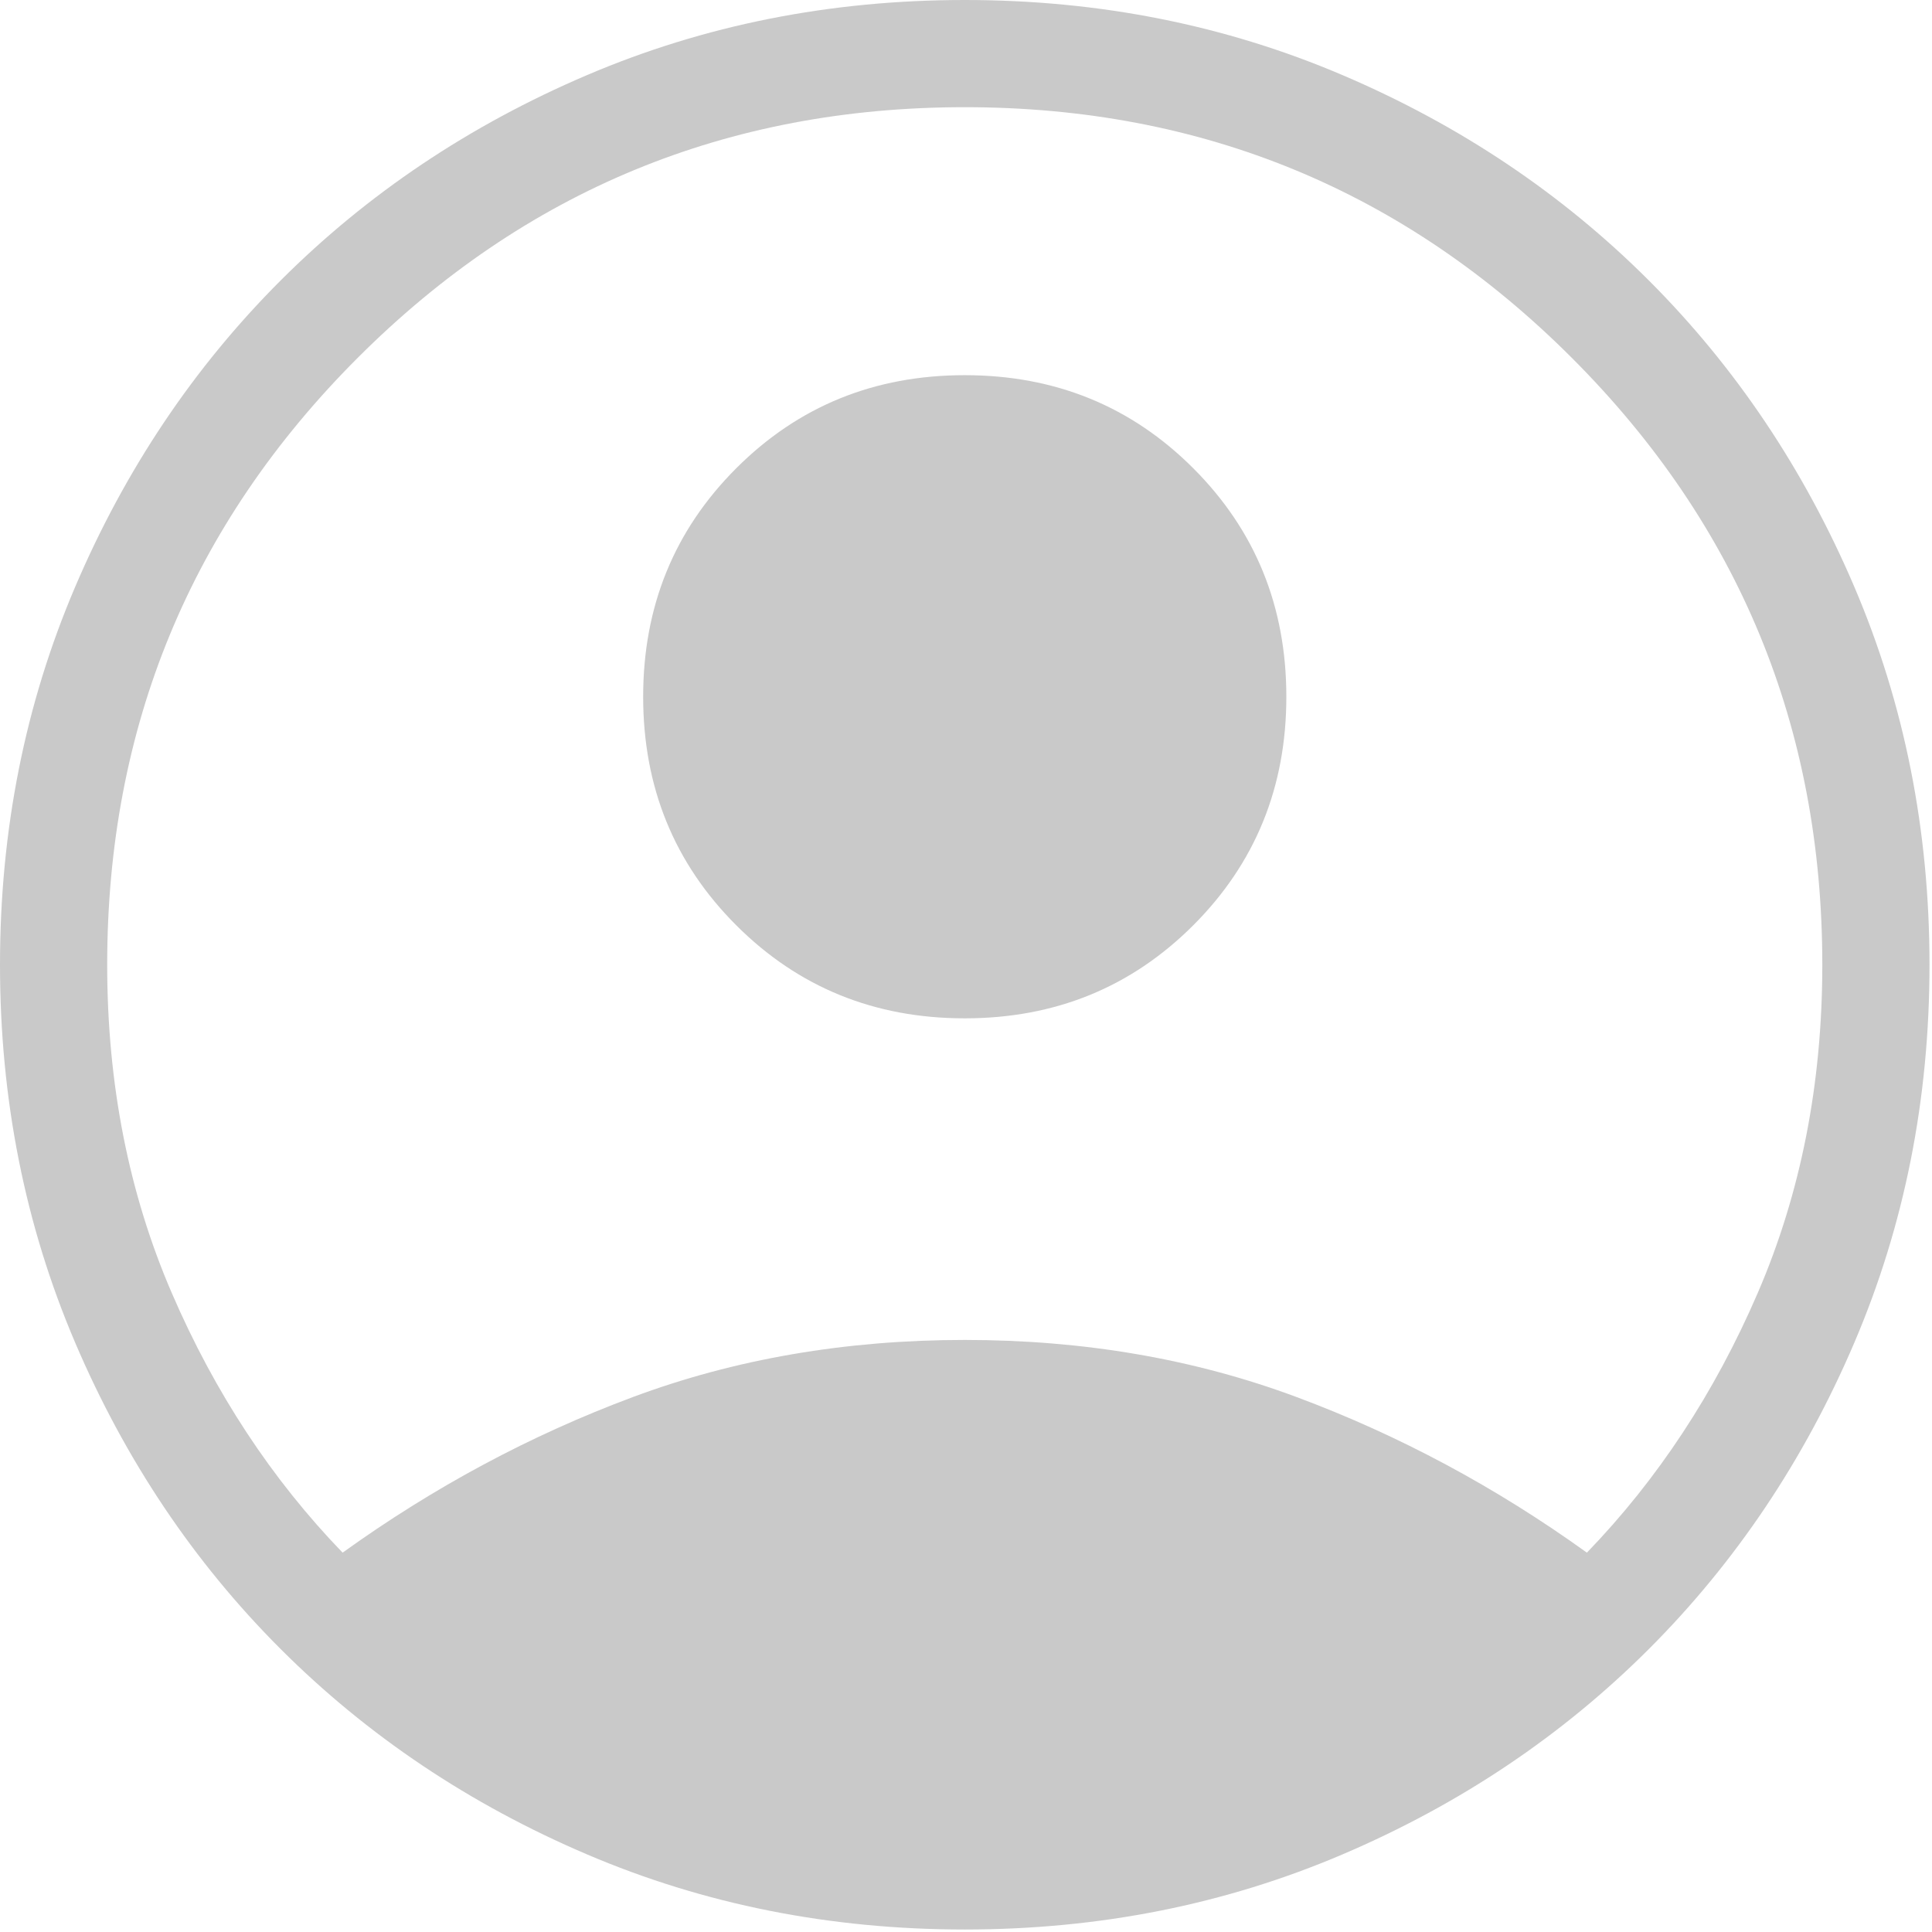
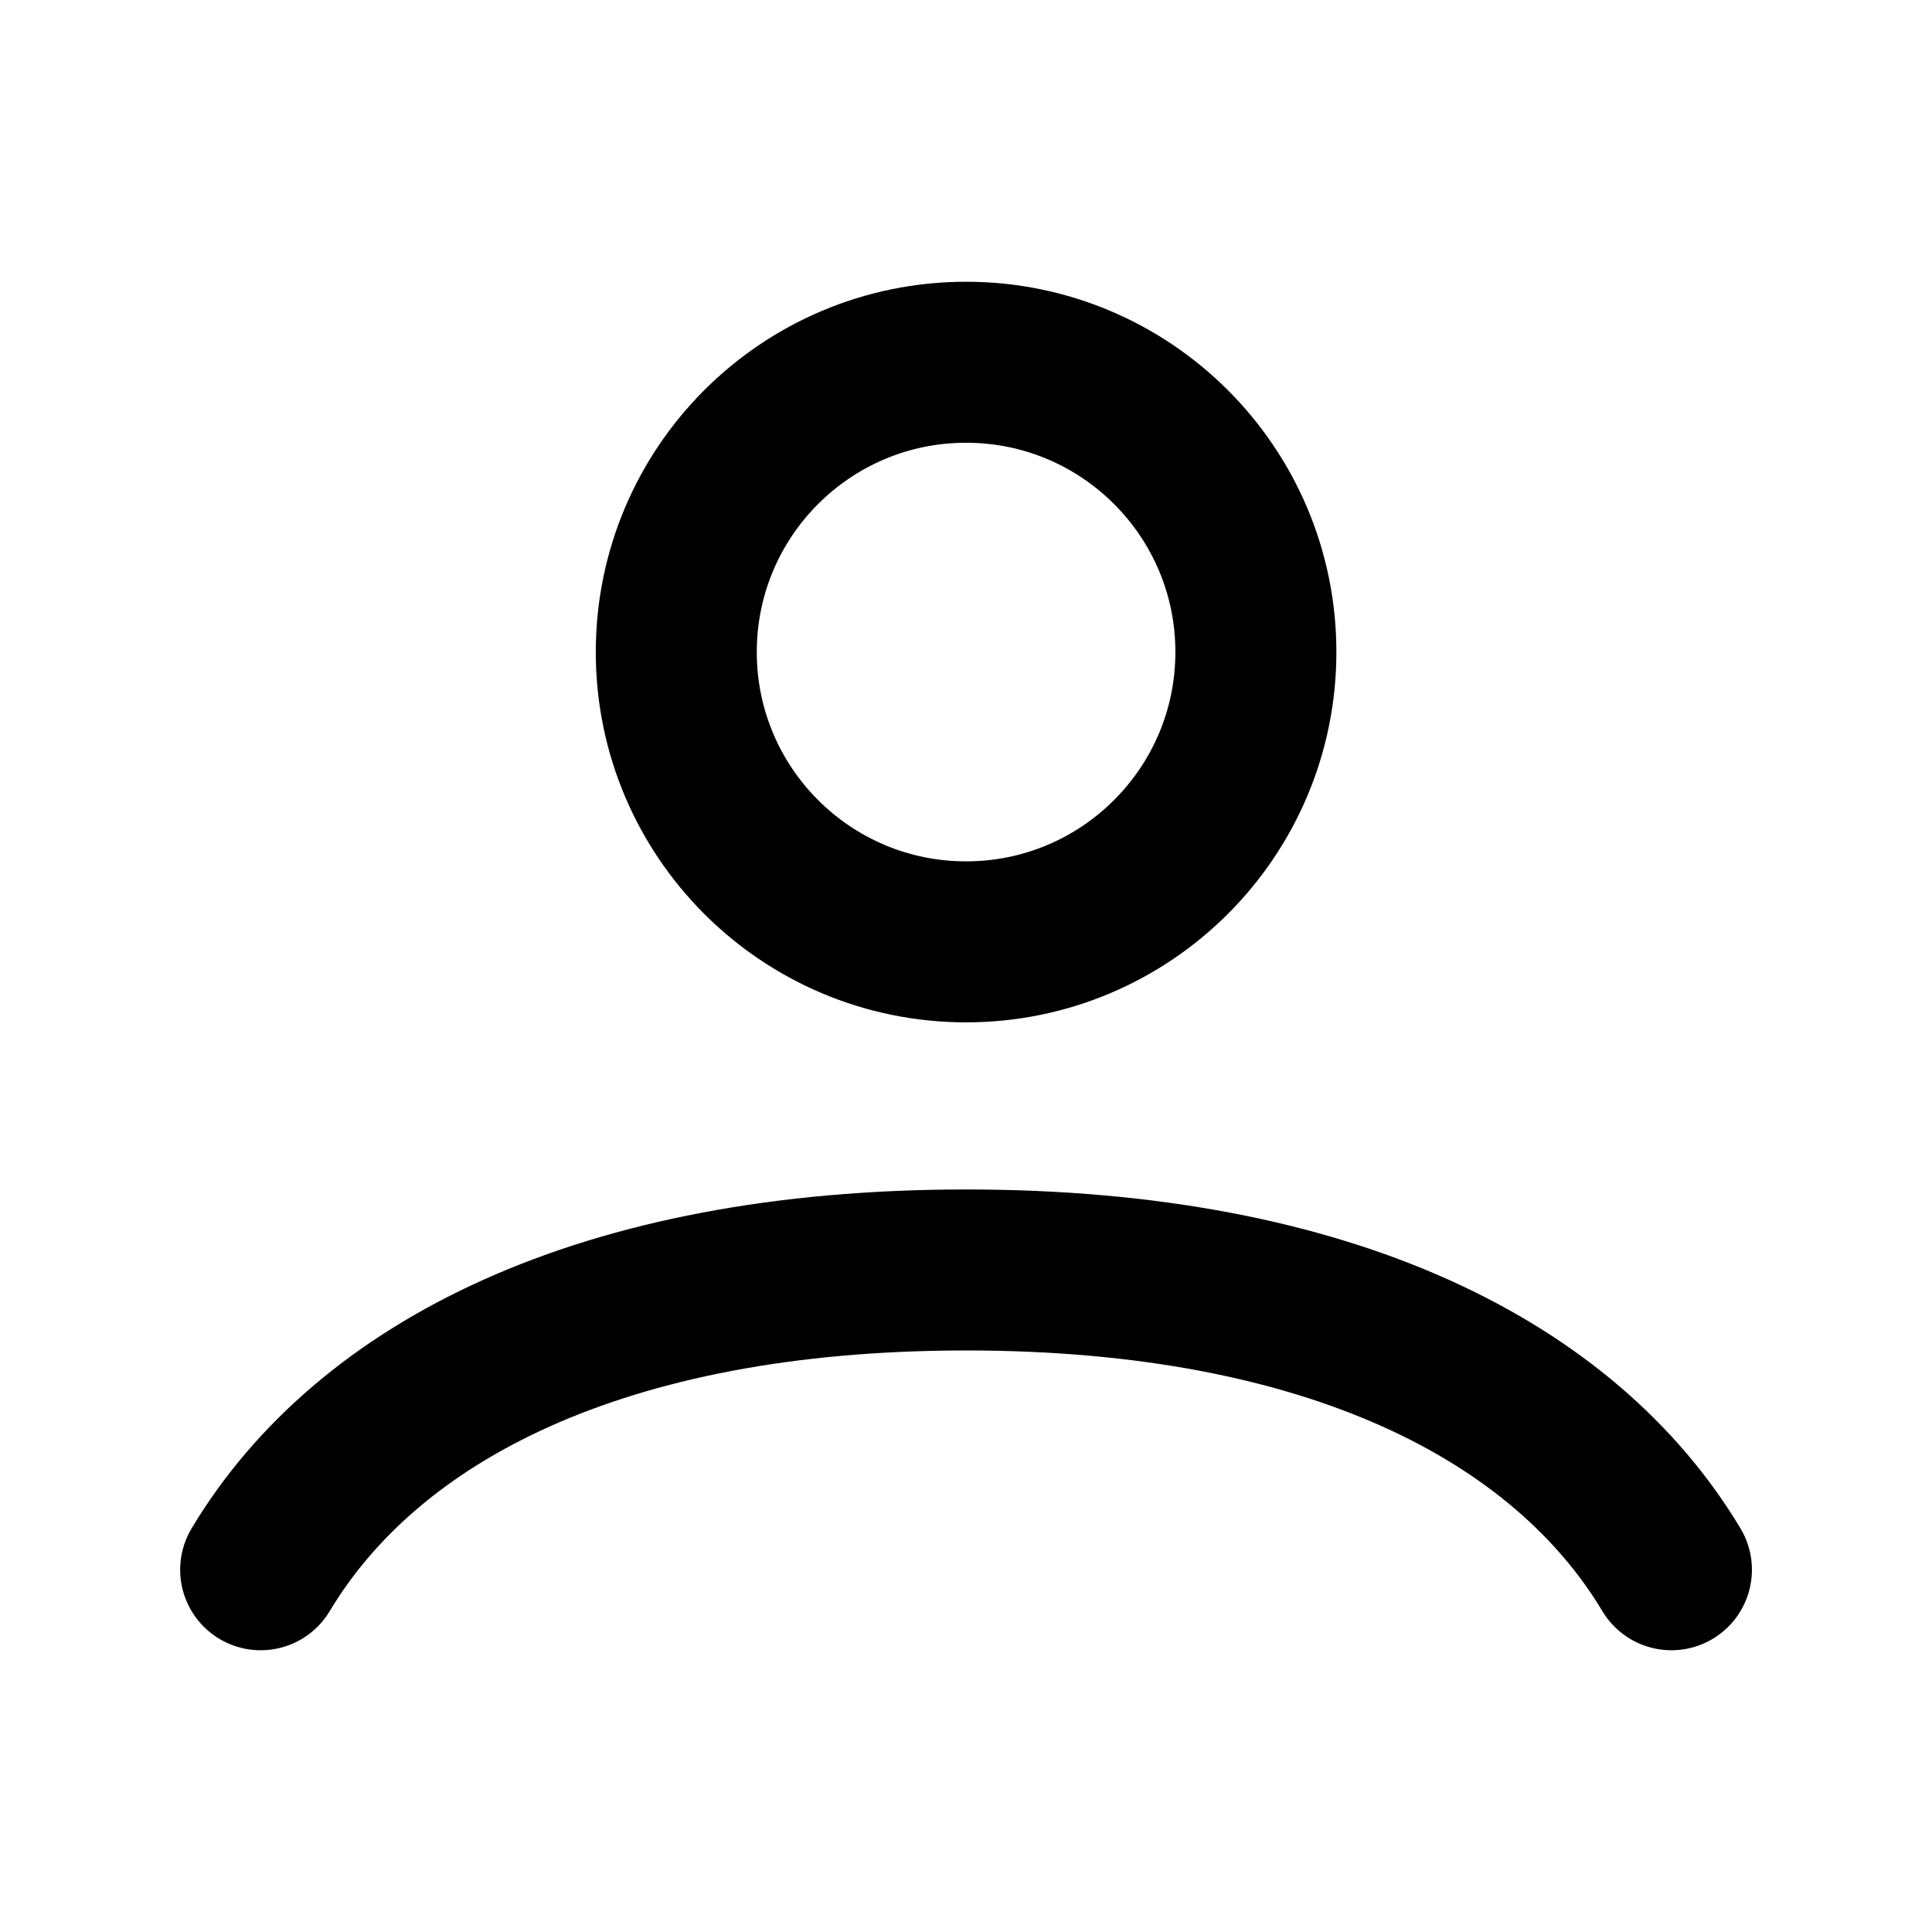
- <svg xmlns="http://www.w3.org/2000/svg" width="89" height="89" viewBox="0 0 89 89" fill="none">
-   <path d="M15.783 71.525C19.981 68.505 24.434 66.118 29.144 64.361C33.854 62.604 38.954 61.726 44.442 61.726C49.931 61.726 55.03 62.604 59.74 64.361C64.451 66.118 68.904 68.505 73.102 71.525C76.362 68.151 78.985 64.166 80.969 59.57C82.954 54.974 83.947 49.931 83.947 44.442C83.947 33.496 80.099 24.176 72.404 16.481C64.709 8.786 55.388 4.938 44.442 4.938C33.496 4.938 24.176 8.786 16.481 16.481C8.786 24.176 4.938 33.496 4.938 44.442C4.938 49.931 5.931 54.974 7.916 59.57C9.9 64.166 12.523 68.151 15.783 71.525ZM44.442 46.911C40.283 46.911 36.774 45.482 33.916 42.624C31.057 39.766 29.628 36.257 29.628 32.097C29.628 27.938 31.057 24.429 33.916 21.571C36.774 18.712 40.283 17.283 44.442 17.283C48.602 17.283 52.111 18.712 54.969 21.571C57.827 24.429 59.257 27.938 59.257 32.097C59.257 36.257 57.827 39.766 54.969 42.624C52.111 45.482 48.602 46.911 44.442 46.911ZM44.442 88.885C38.244 88.885 32.442 87.731 27.036 85.423C21.63 83.115 16.926 79.961 12.924 75.961C8.923 71.959 5.769 67.255 3.462 61.849C1.154 56.443 0 50.641 0 44.442C0 38.244 1.154 32.442 3.462 27.036C5.769 21.63 8.923 16.926 12.924 12.924C16.926 8.923 21.63 5.769 27.036 3.462C32.442 1.154 38.244 0 44.442 0C50.641 0 56.443 1.154 61.849 3.462C67.255 5.769 71.959 8.923 75.961 12.924C79.961 16.926 83.115 21.63 85.423 27.036C87.731 32.442 88.885 38.244 88.885 44.442C88.885 50.641 87.731 56.443 85.423 61.849C83.115 67.255 79.961 71.959 75.961 75.961C71.959 79.961 67.255 83.115 61.849 85.423C56.443 87.731 50.641 88.885 44.442 88.885Z" fill="#C9C9C9" />
+ <svg xmlns="http://www.w3.org/2000/svg" width="24" height="24" viewBox="0 0 24 24" fill="none">
+   <path d="M3.238 19.5C4.564 17.289 7.469 15.776 12.001 15.776C16.533 15.776 19.437 17.289 20.763 19.5M15.601 8.1C15.601 10.088 13.989 11.7 12.001 11.7C10.012 11.7 8.401 10.088 8.401 8.1C8.401 6.112 10.012 4.5 12.001 4.5C13.989 4.5 15.601 6.112 15.601 8.1Z" stroke="black" stroke-width="2" stroke-linecap="round" />
</svg>
